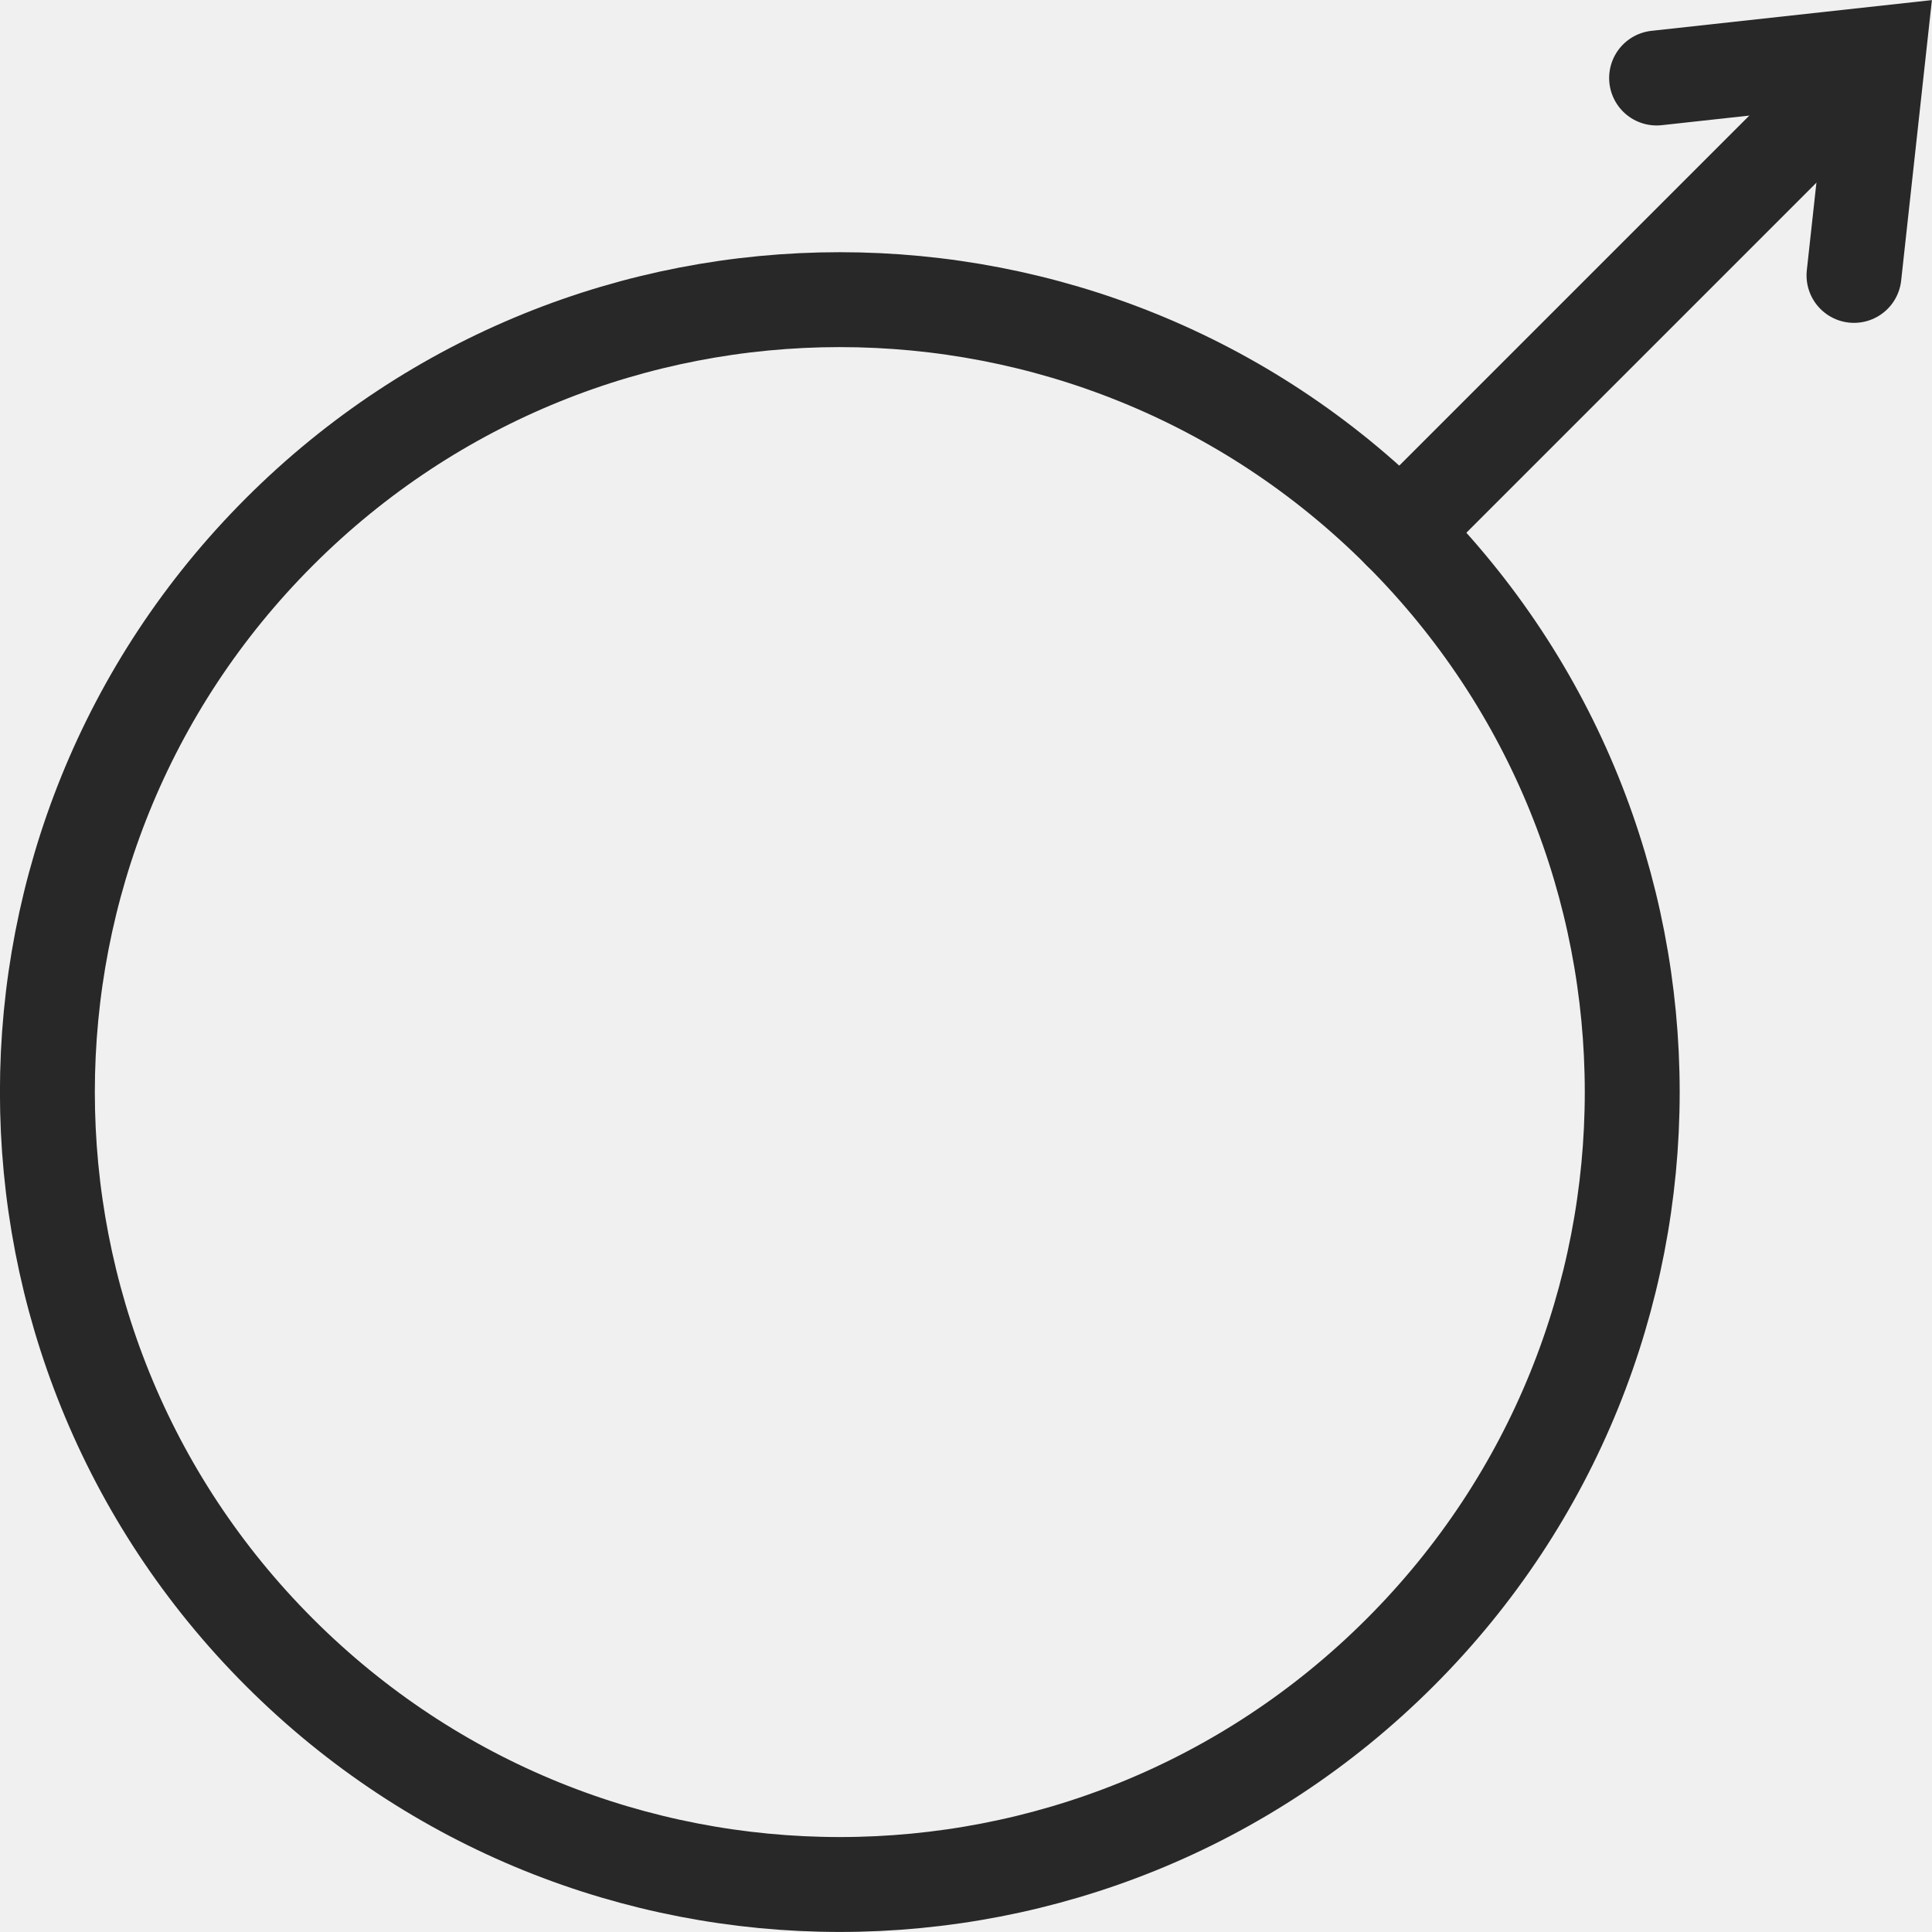
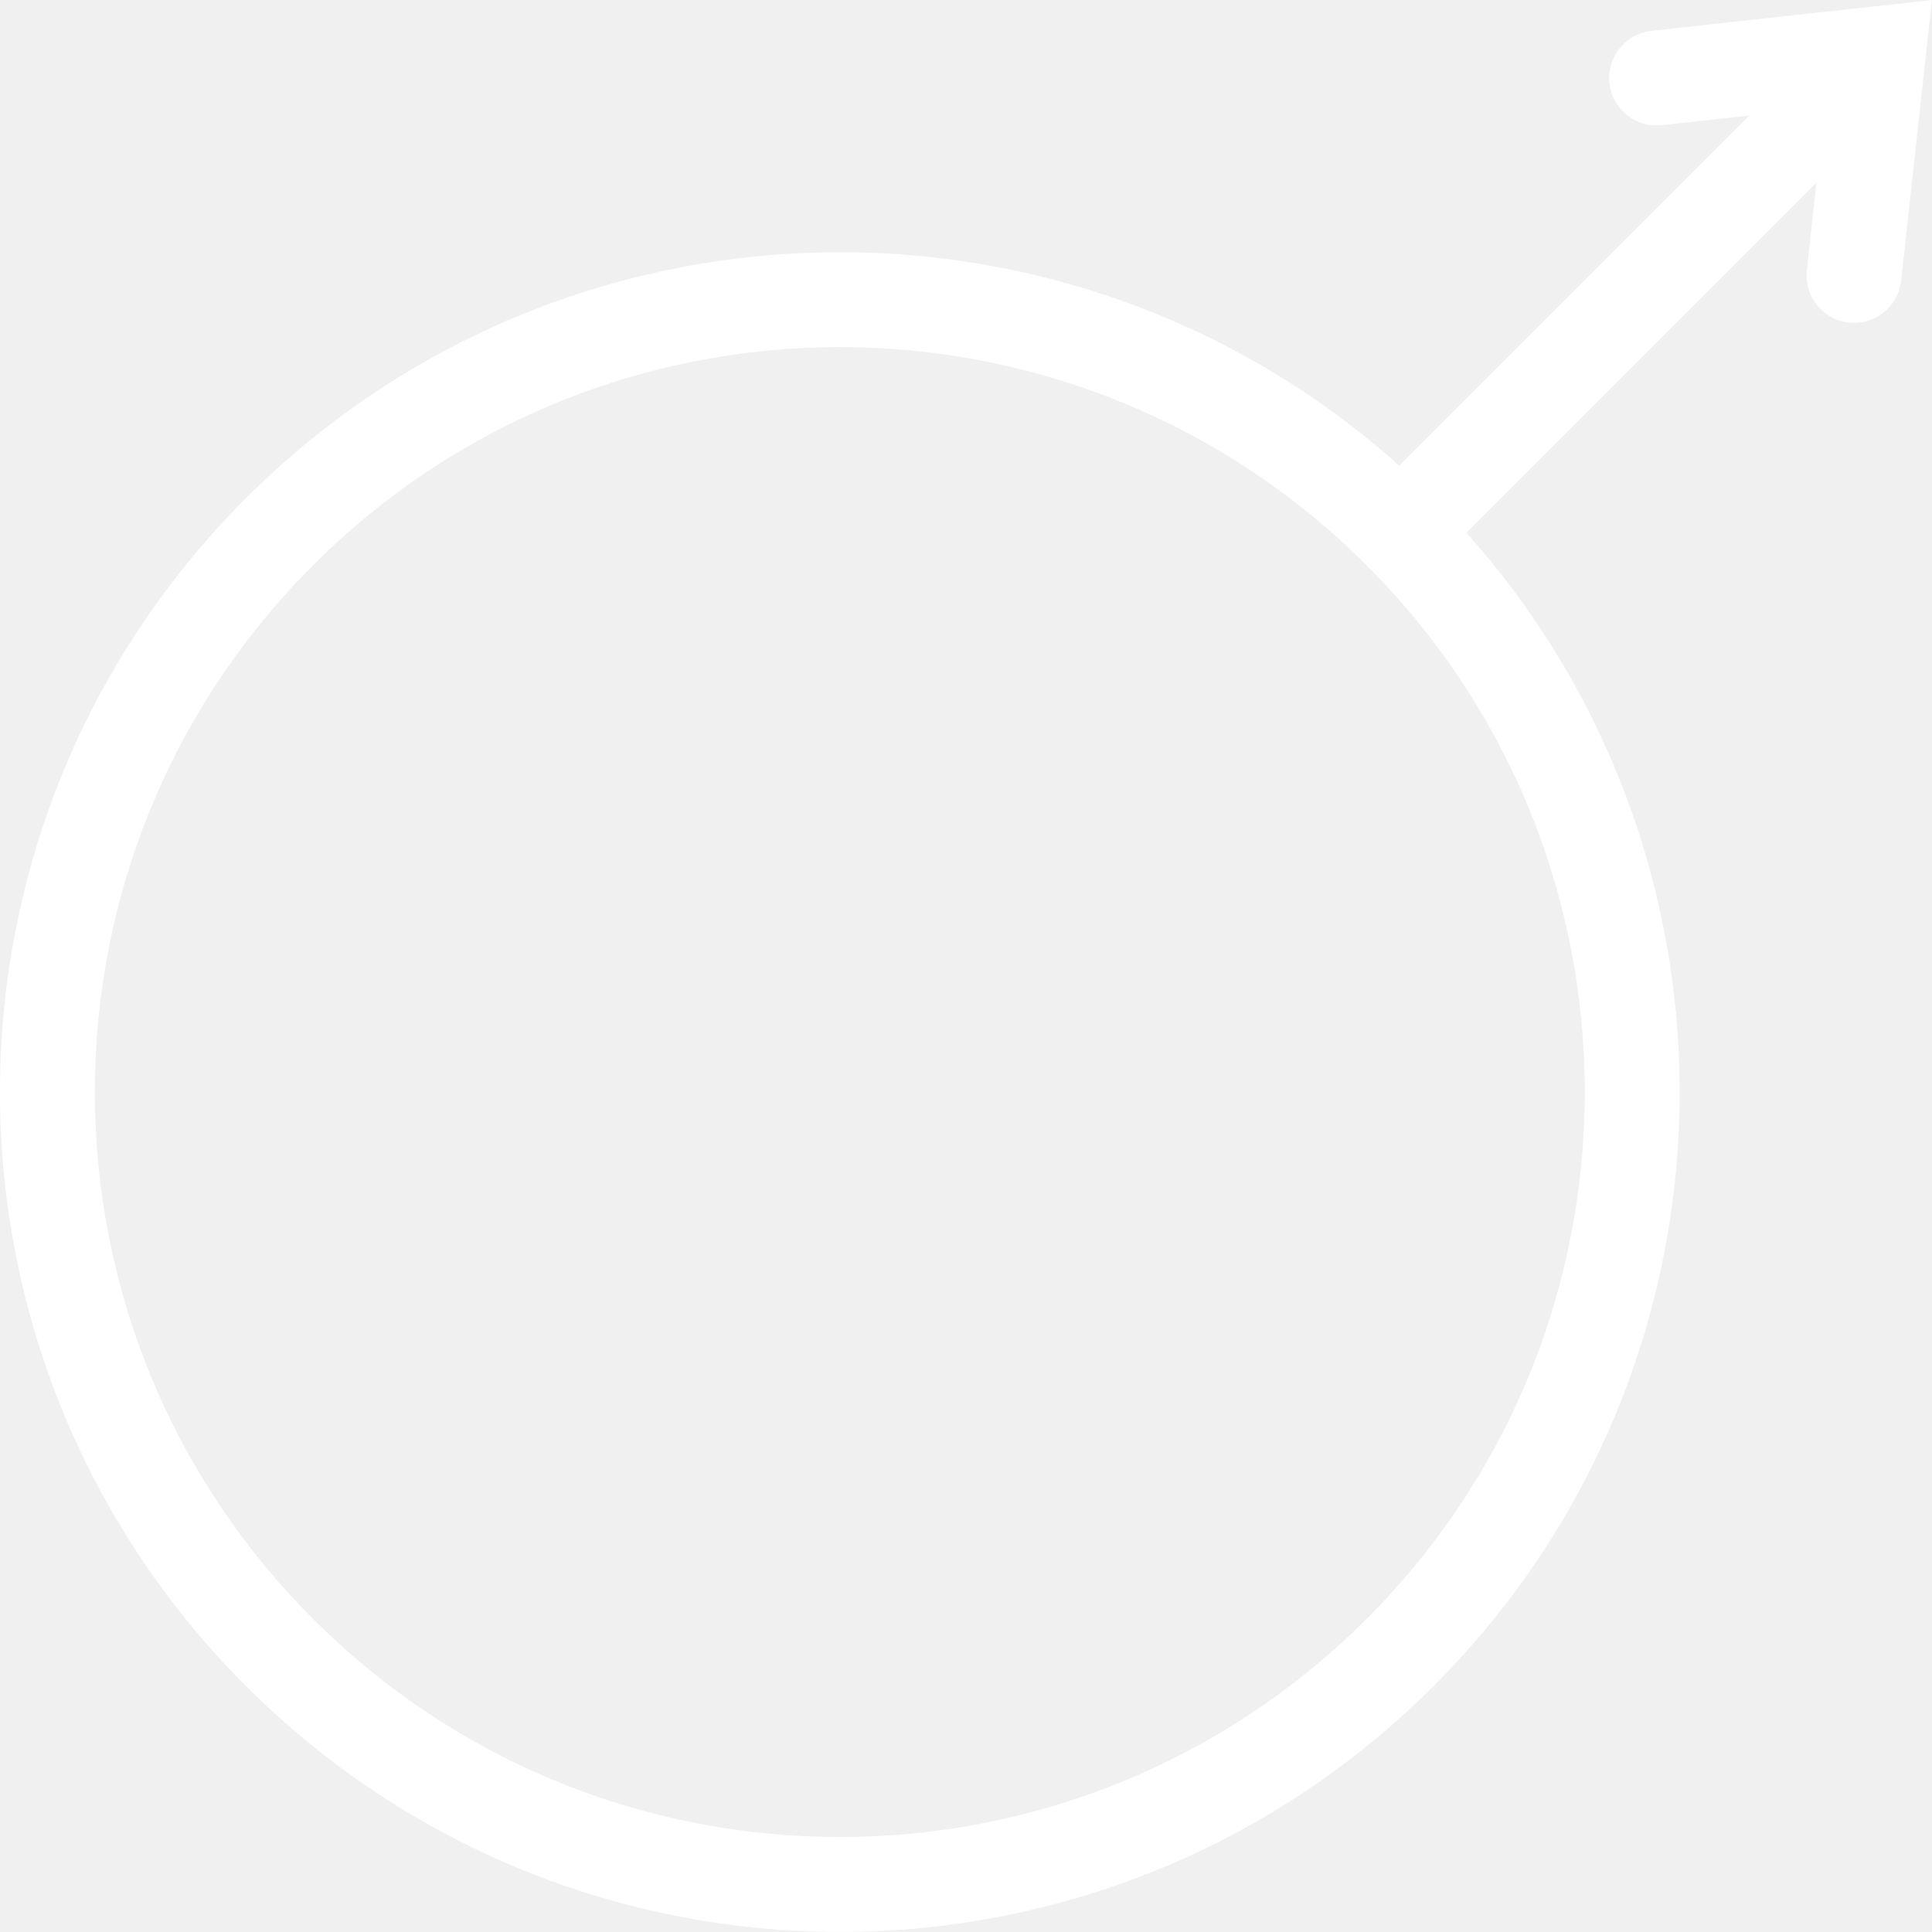
<svg xmlns="http://www.w3.org/2000/svg" viewBox="0 0 101.79 101.79">
  <defs>
-     <style>.cls-1{fill:none;stroke:#282828;stroke-linecap:round;stroke-miterlimit:10;stroke-width:5px;}</style>
+     <style>.cls-1{fill:none;stroke:#FFFFFF;stroke-linecap:round;stroke-miterlimit:10;stroke-width:5px;}</style>
  </defs>
  <g id="Layer_2" data-name="Layer 2">
    <g id="Design">
      <circle class="cls-1" cx="44.25" cy="57.54" r="41.75" transform="translate(-27.73 48.14) rotate(-45)" />
      <line class="cls-1" x1="98.83" y1="2.96" x2="73.77" y2="28.02" />
      <path class="cls-1" d="M95.68,16.9" />
      <polyline class="cls-1" points="97.68 14.51 98.96 2.83 87.28 4.11" />
    </g>
  </g>
</svg>
